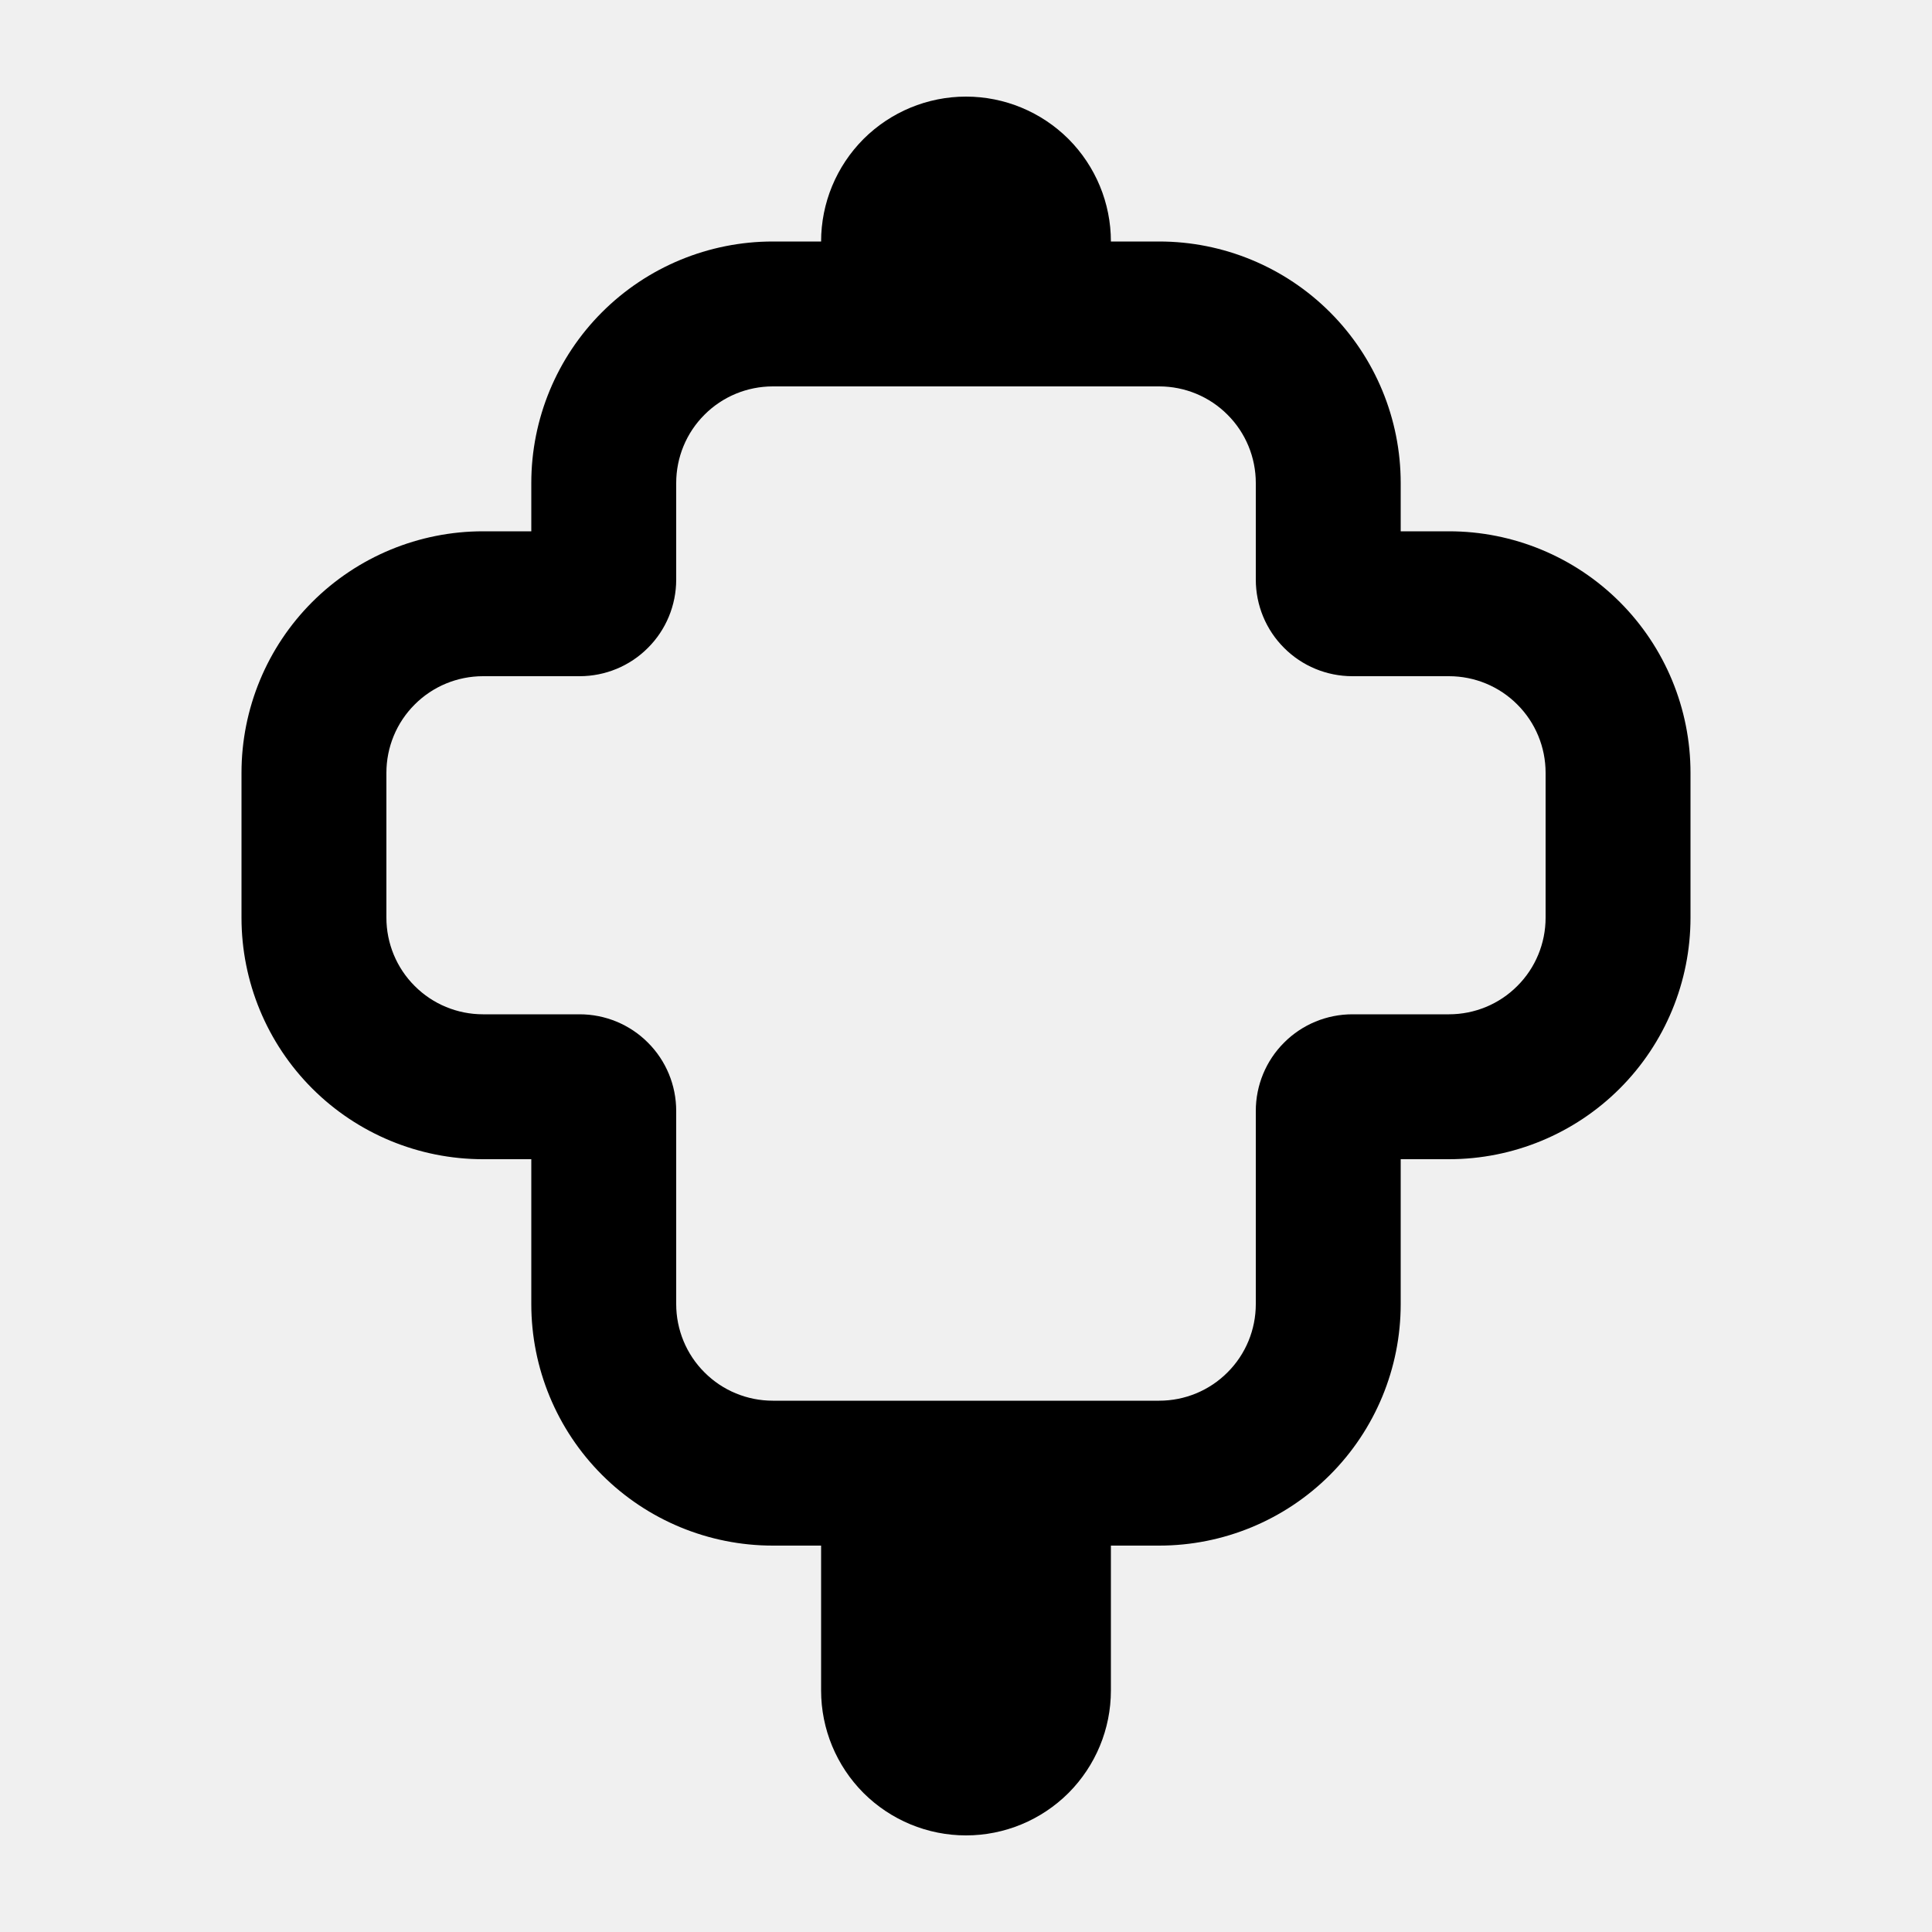
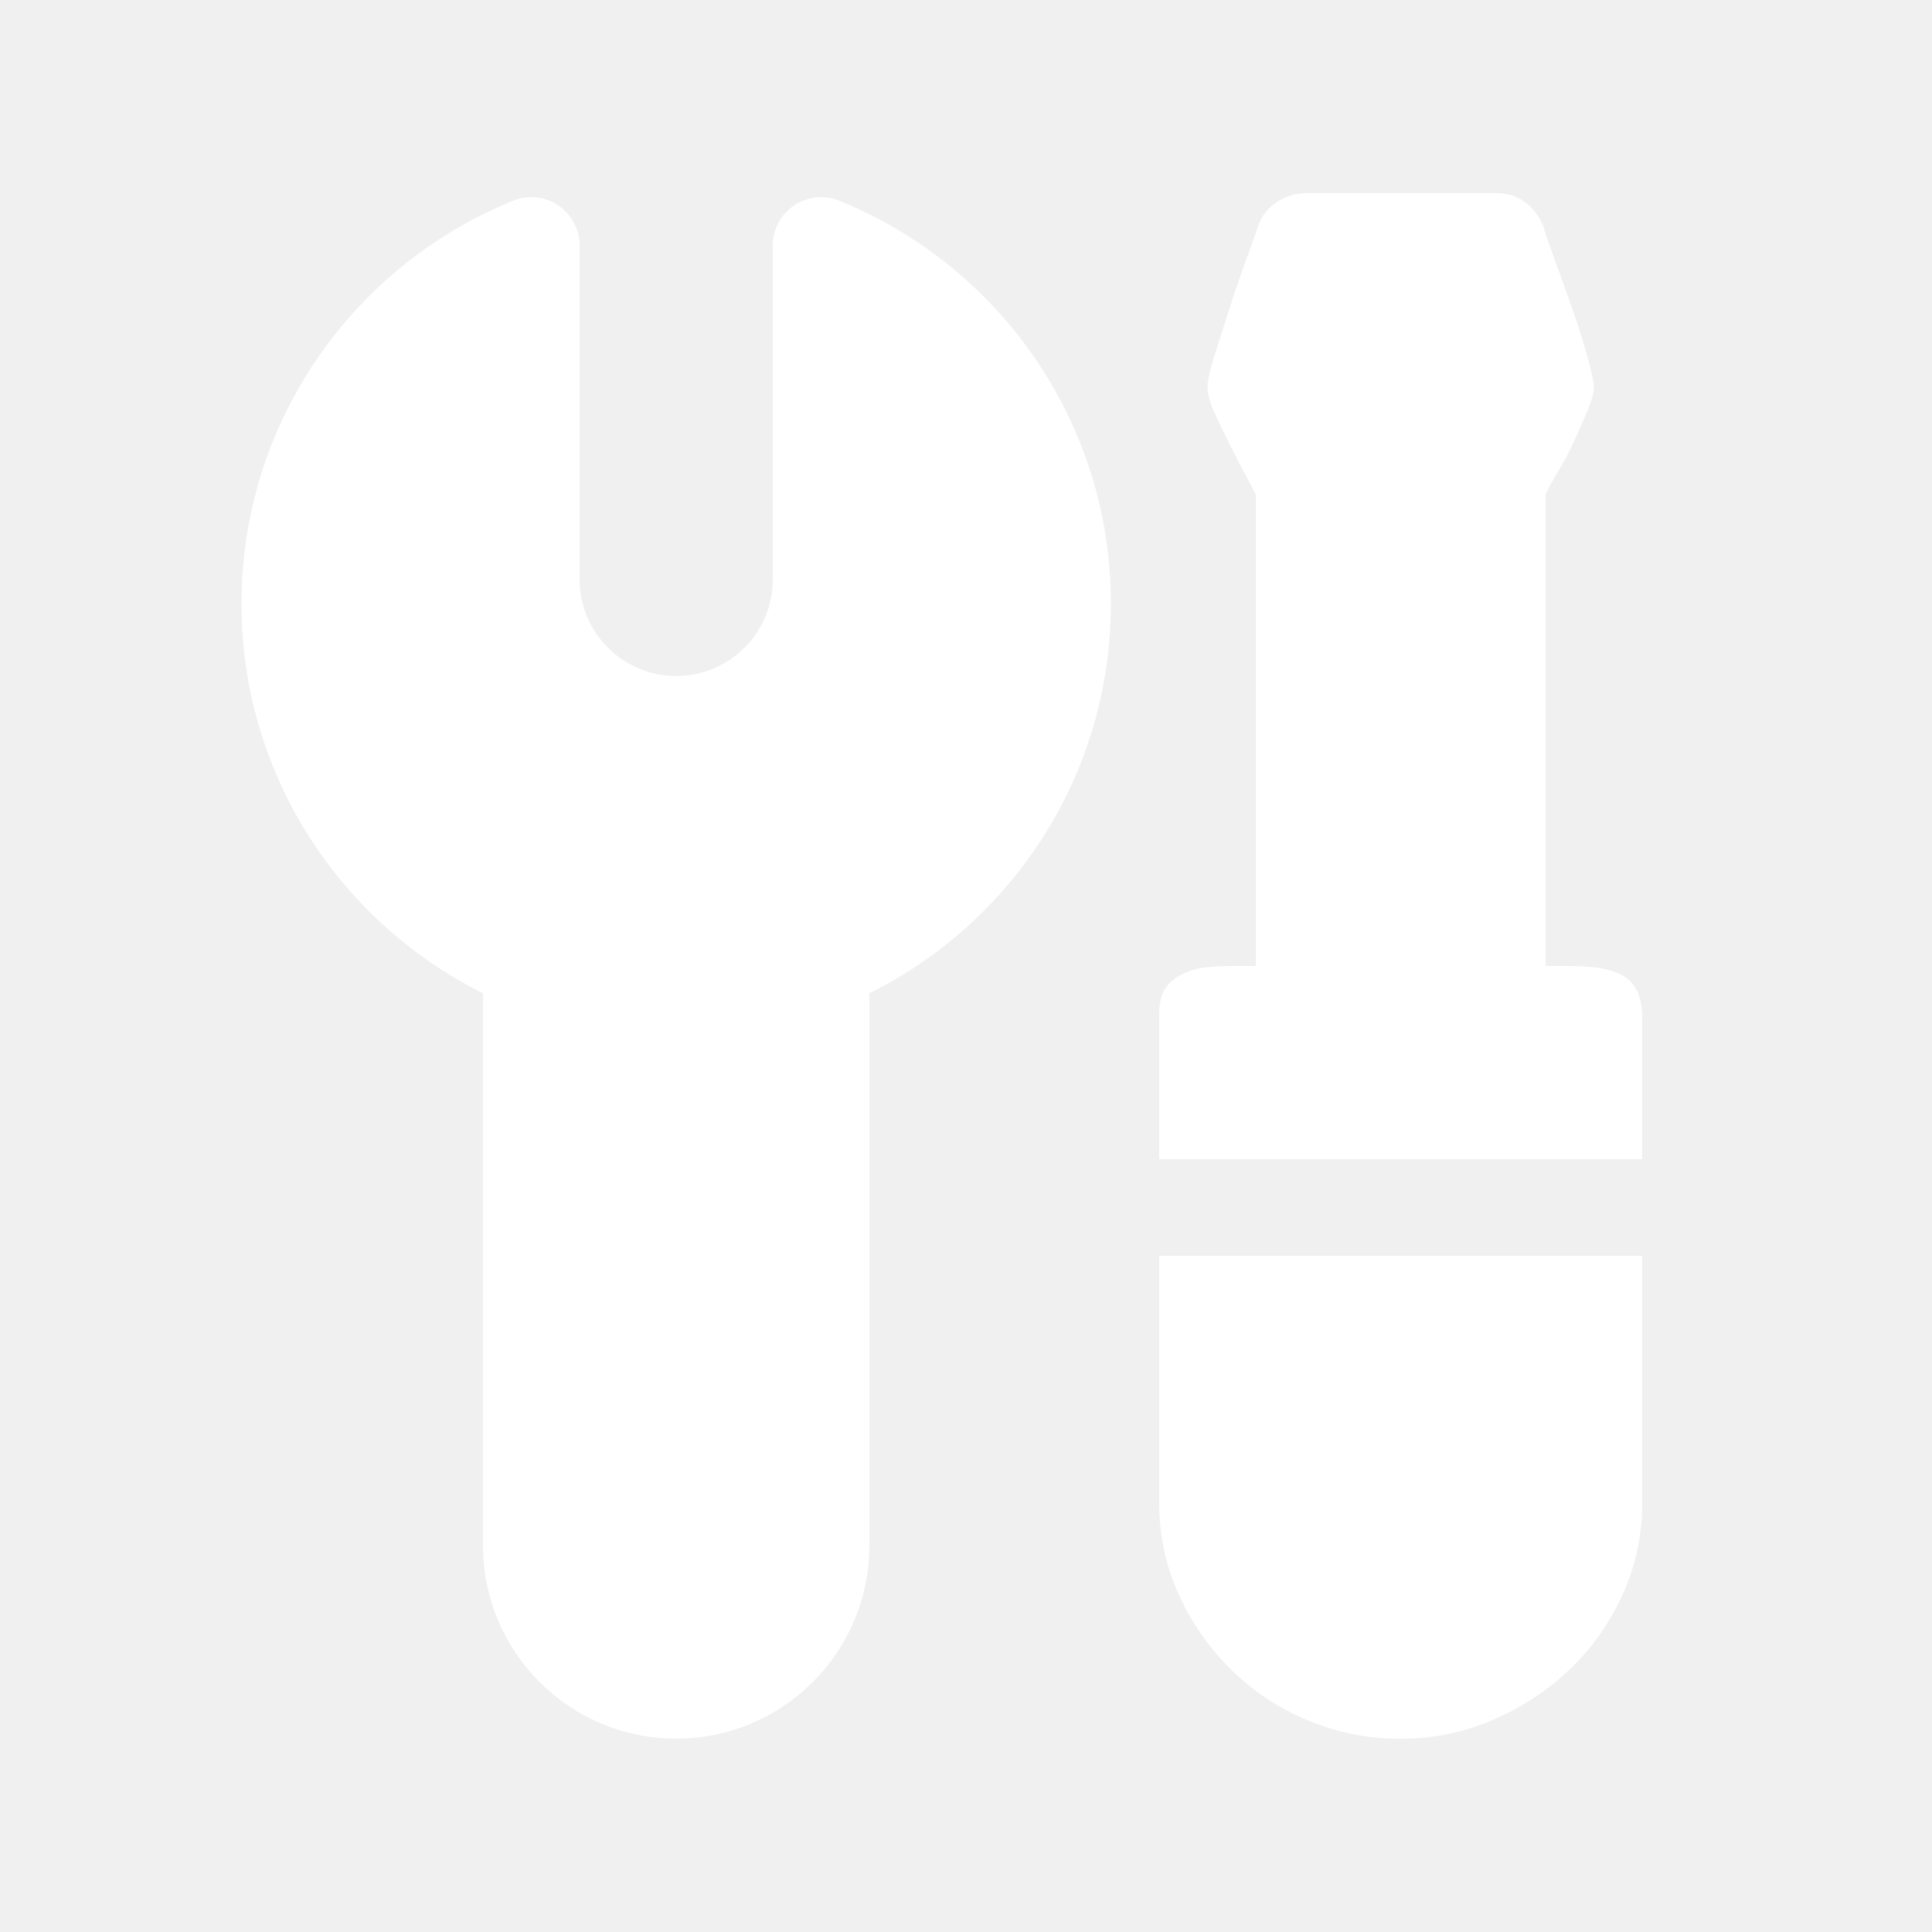
- <svg xmlns="http://www.w3.org/2000/svg" width="20" height="20" viewBox="0 0 20 20" fill="none">
-   <path d="M17.5 9.5C17.5 10.163 17.237 10.799 16.768 11.268C16.299 11.737 15.663 12 15 12H14.5V13.5C14.5 14.163 14.237 14.799 13.768 15.268C13.299 15.737 12.663 16 12 16H11.5V17.5C11.5 17.898 11.342 18.279 11.061 18.561C10.779 18.842 10.398 19 10 19C9.602 19 9.221 18.842 8.939 18.561C8.658 18.279 8.5 17.898 8.5 17.5V16H8C7.337 16 6.701 15.737 6.232 15.268C5.763 14.799 5.5 14.163 5.5 13.5V12H5C4.337 12 3.701 11.737 3.232 11.268C2.763 10.799 2.5 10.163 2.5 9.5V8C2.5 7.337 2.763 6.701 3.232 6.232C3.701 5.763 4.337 5.5 5 5.5H5.5V5C5.5 4.337 5.763 3.701 6.232 3.232C6.701 2.763 7.337 2.5 8 2.5H8.5V2.5C8.5 2.102 8.658 1.721 8.939 1.439C9.221 1.158 9.602 1 10 1C10.398 1 10.779 1.158 11.061 1.439C11.342 1.721 11.5 2.102 11.5 2.5V2.5H12C12.663 2.5 13.299 2.763 13.768 3.232C14.237 3.701 14.5 4.337 14.5 5V5.5H15C15.663 5.5 16.299 5.763 16.768 6.232C17.237 6.701 17.5 7.337 17.5 8V9.5ZM16 8C16 7.735 15.895 7.48 15.707 7.293C15.52 7.105 15.265 7 15 7H14C13.735 7 13.48 6.895 13.293 6.707C13.105 6.52 13 6.265 13 6V5C13 4.735 12.895 4.48 12.707 4.293C12.52 4.105 12.265 4 12 4H8C7.735 4 7.48 4.105 7.293 4.293C7.105 4.48 7 4.735 7 5V6C7 6.265 6.895 6.52 6.707 6.707C6.52 6.895 6.265 7 6 7H5C4.735 7 4.48 7.105 4.293 7.293C4.105 7.48 4 7.735 4 8V9.5C4 9.765 4.105 10.02 4.293 10.207C4.48 10.395 4.735 10.5 5 10.5H6C6.265 10.5 6.52 10.605 6.707 10.793C6.895 10.98 7 11.235 7 11.5V13.5C7 13.765 7.105 14.02 7.293 14.207C7.48 14.395 7.735 14.5 8 14.5H12C12.265 14.5 12.52 14.395 12.707 14.207C12.895 14.02 13 13.765 13 13.5V11.5C13 11.235 13.105 10.98 13.293 10.793C13.48 10.605 13.735 10.5 14 10.5H15C15.265 10.5 15.52 10.395 15.707 10.207C15.895 10.02 16 9.765 16 9.5V8Z" fill="currentColor" />
+ <svg xmlns="http://www.w3.org/2000/svg" viewBox="0 0 20 20" fill="none">
+   <path d="M17 12V10.5C16.995 10.385 16.971 10.294 16.93 10.227C16.888 10.159 16.831 10.109 16.758 10.078C16.685 10.047 16.607 10.026 16.523 10.016C16.44 10.005 16.354 10 16.266 10H16V5.117C16.031 5.049 16.076 4.969 16.133 4.875C16.19 4.781 16.245 4.677 16.297 4.563C16.349 4.448 16.396 4.341 16.438 4.242C16.479 4.143 16.5 4.063 16.5 4C16.495 3.938 16.471 3.831 16.43 3.68C16.388 3.529 16.336 3.365 16.273 3.188C16.211 3.01 16.151 2.844 16.094 2.688C16.037 2.531 15.997 2.417 15.977 2.344C15.935 2.24 15.872 2.156 15.789 2.094C15.706 2.031 15.609 2 15.5 2H13.5C13.391 2.005 13.292 2.039 13.203 2.102C13.115 2.164 13.055 2.245 13.023 2.344C12.997 2.422 12.956 2.539 12.898 2.695C12.841 2.852 12.784 3.018 12.727 3.195C12.669 3.372 12.617 3.536 12.57 3.688C12.523 3.839 12.5 3.943 12.5 4C12.5 4.073 12.521 4.156 12.562 4.25C12.604 4.344 12.654 4.448 12.711 4.563C12.768 4.677 12.823 4.784 12.875 4.883C12.927 4.982 12.969 5.06 13 5.117V10H12.734C12.641 10 12.552 10.005 12.469 10.016C12.385 10.026 12.307 10.05 12.234 10.086C12.162 10.122 12.104 10.172 12.062 10.234C12.021 10.297 12 10.385 12 10.5V12H17ZM17 13H12V15.555C12 15.893 12.068 16.211 12.203 16.508C12.338 16.805 12.521 17.065 12.75 17.289C12.979 17.513 13.245 17.688 13.547 17.812C13.849 17.938 14.167 18 14.5 18C14.833 18 15.151 17.935 15.453 17.805C15.755 17.674 16.021 17.5 16.25 17.281C16.479 17.062 16.662 16.805 16.797 16.508C16.932 16.211 17 15.893 17 15.555V13ZM5.779 2.126C5.917 2.219 6 2.375 6 2.541V5.998C6 6.55 6.448 6.998 7 6.998C7.552 6.998 8 6.55 8 5.998V2.541C8 2.375 8.083 2.219 8.221 2.126C8.358 2.033 8.533 2.015 8.688 2.078C10.336 2.745 11.5 4.361 11.5 6.25C11.5 8.018 10.481 9.546 9 10.282V15.998C9 17.103 8.105 17.998 7 17.998C5.895 17.998 5 17.103 5 15.998V10.282C3.519 9.546 2.5 8.018 2.5 6.25C2.5 4.361 3.664 2.745 5.312 2.078C5.467 2.015 5.642 2.033 5.779 2.126Z" fill="#ffffff" />
</svg>
